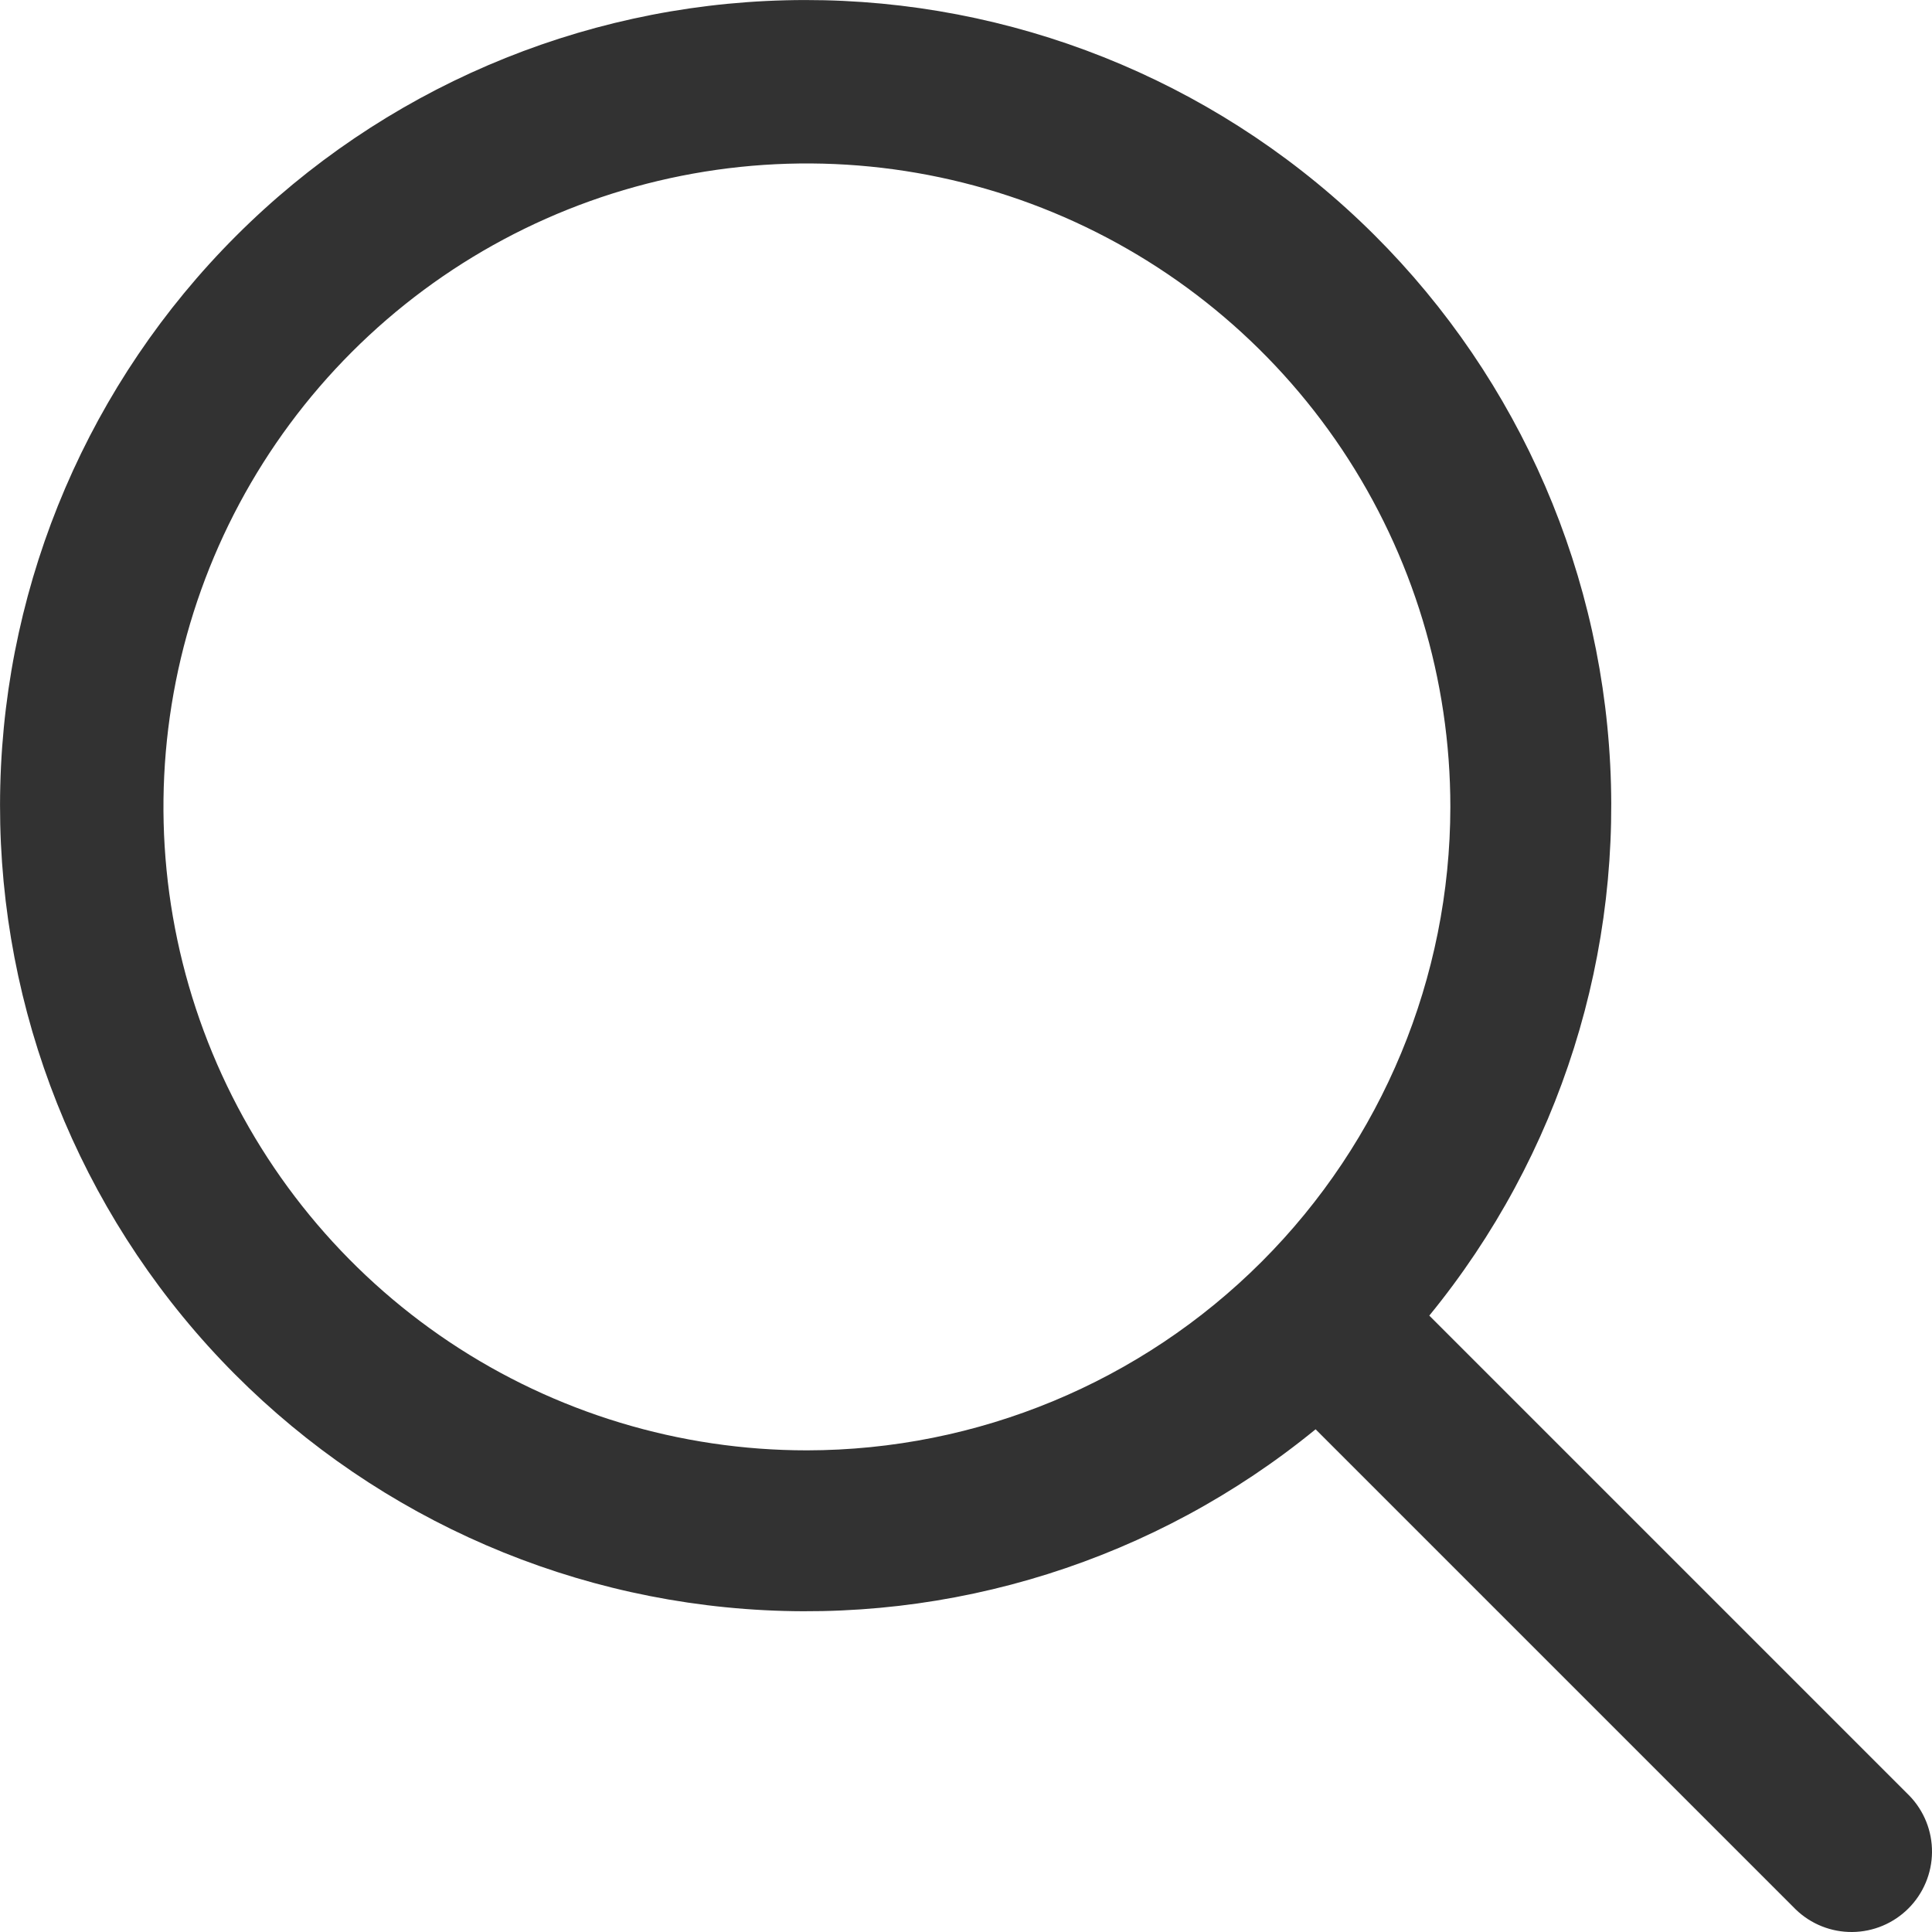
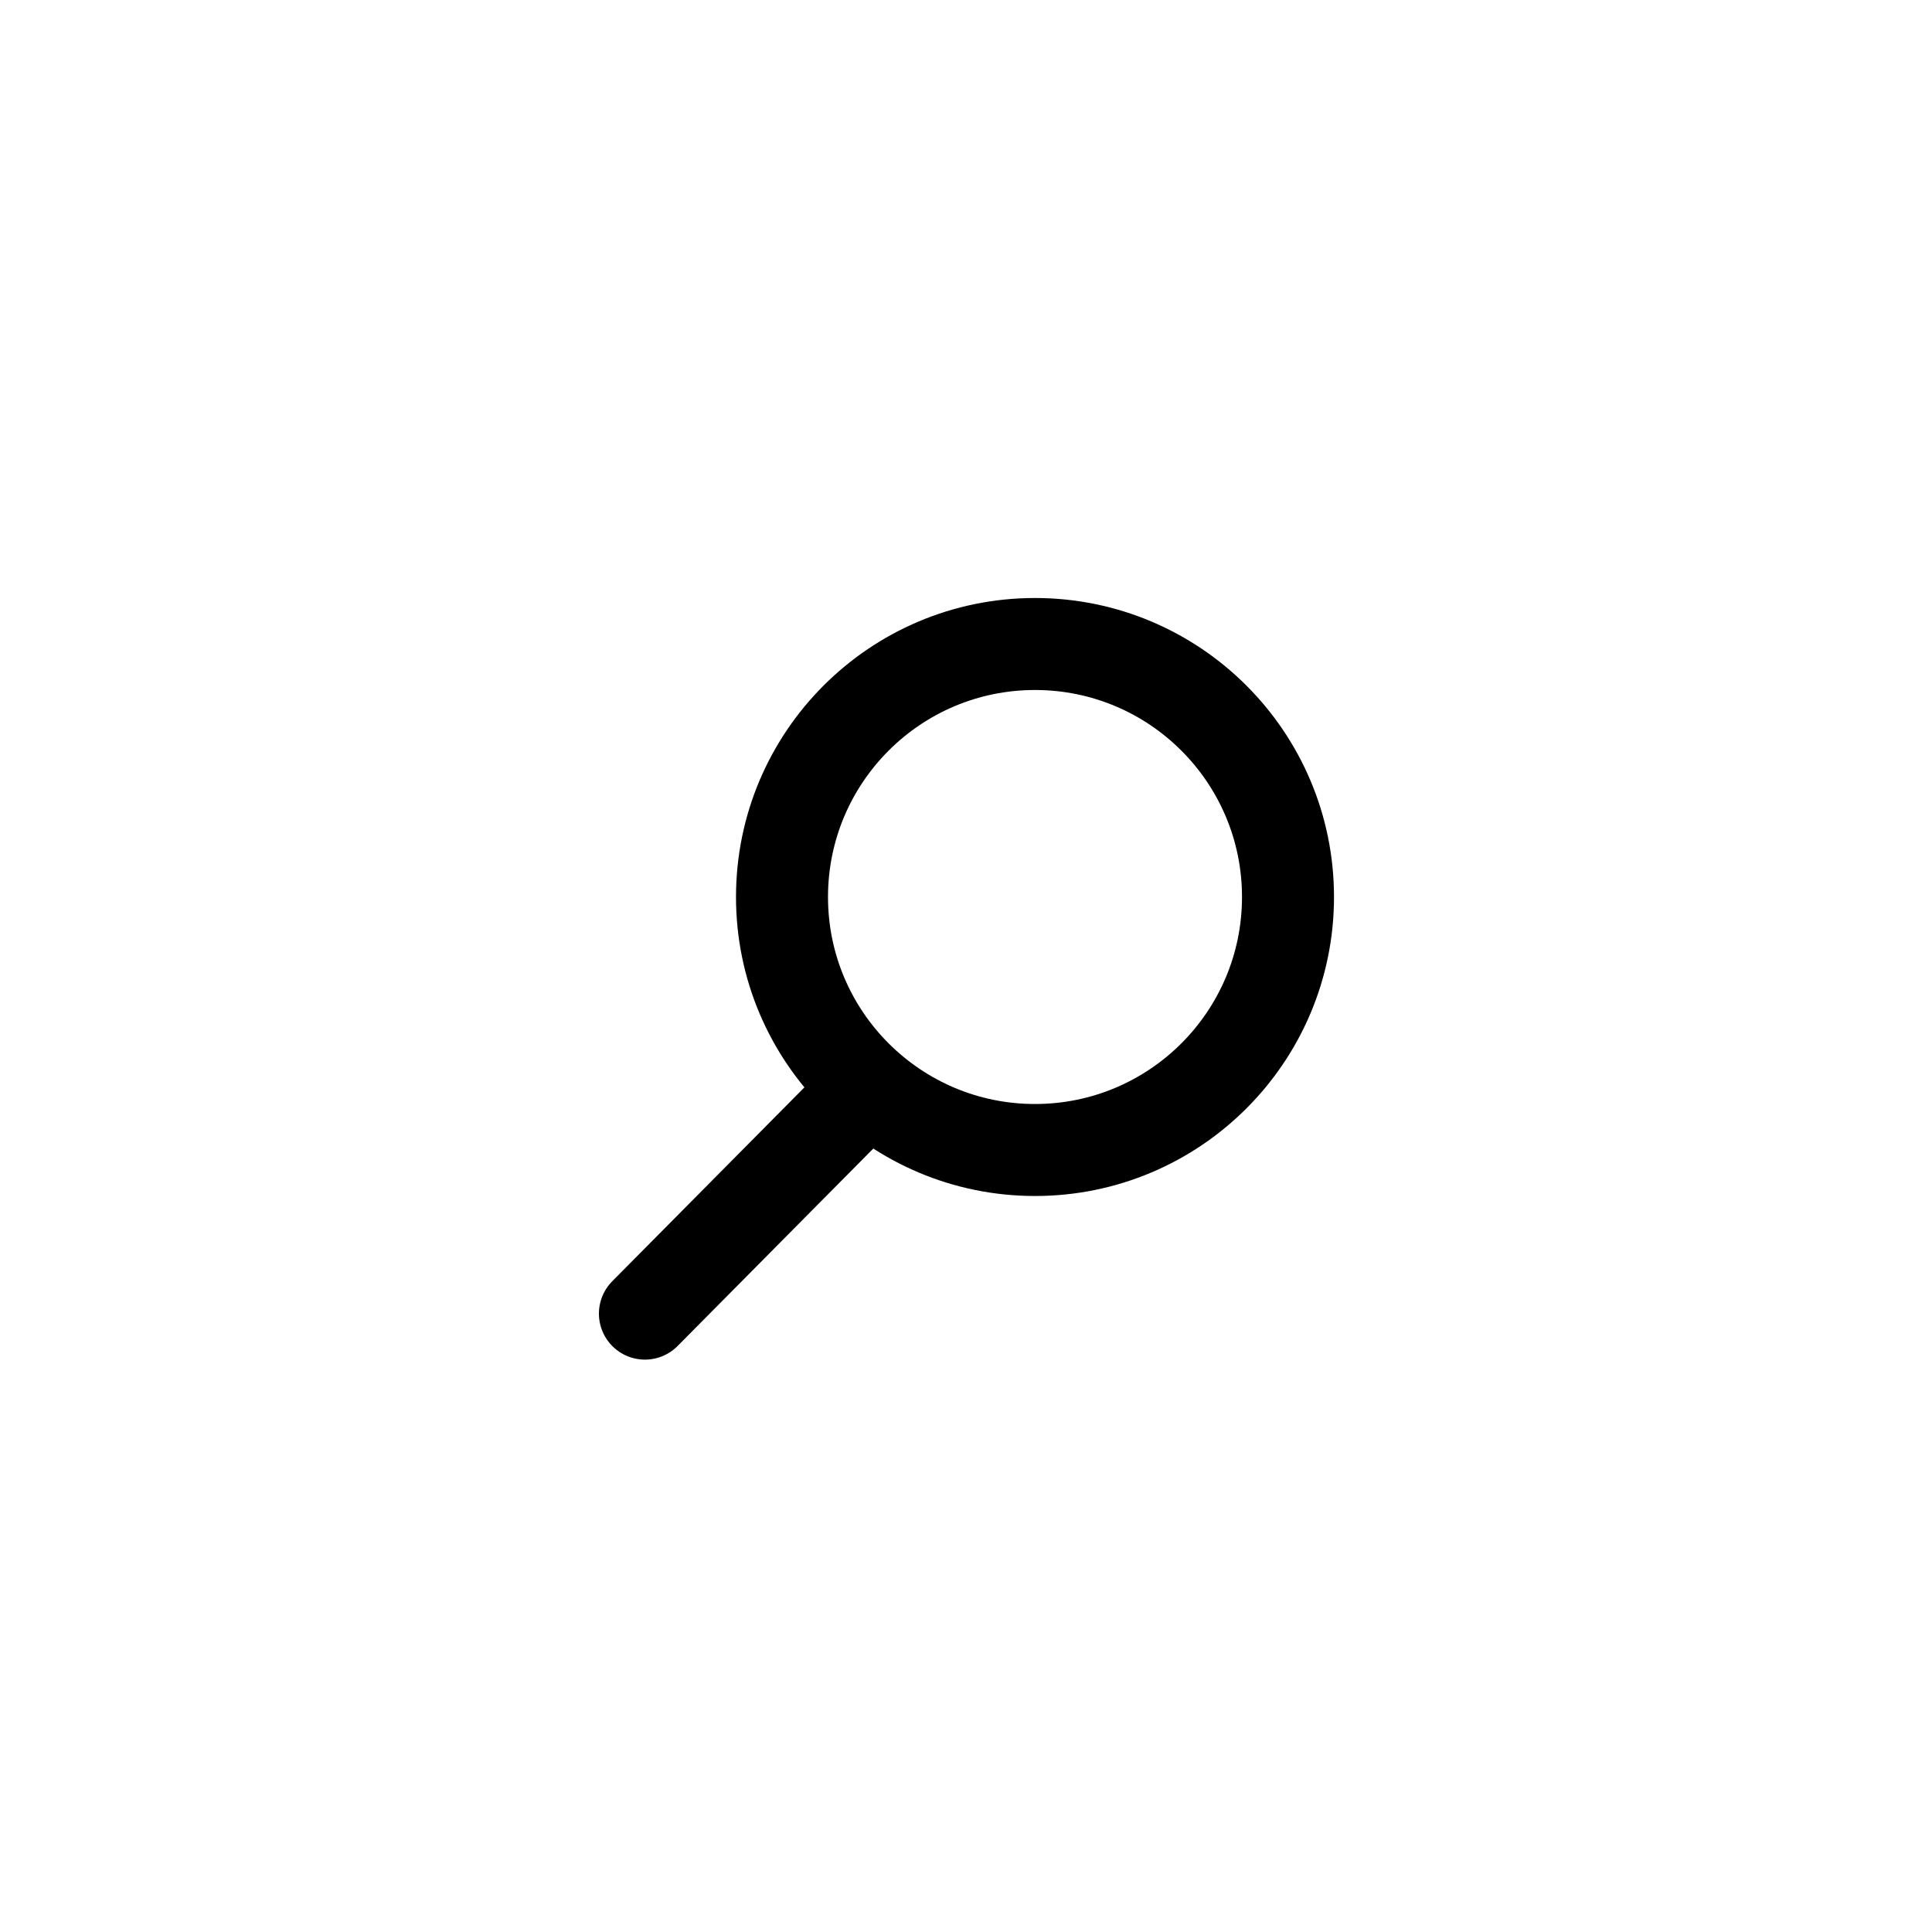
- <svg xmlns="http://www.w3.org/2000/svg" width="20" height="20" viewBox="0 0 20 20" fill="none">
-   <path d="M19.766 18.589L14.796 13.619C16.151 11.962 16.817 9.849 16.656 7.715C16.496 5.581 15.522 3.591 13.935 2.155C12.348 0.72 10.27 -0.051 8.131 0.003C5.992 0.056 3.956 0.93 2.443 2.443C0.93 3.956 0.056 5.992 0.003 8.131C-0.051 10.27 0.72 12.348 2.155 13.935C3.591 15.522 5.581 16.496 7.715 16.656C9.849 16.817 11.962 16.151 13.619 14.796L18.589 19.766C18.746 19.918 18.956 20.002 19.175 20C19.393 19.998 19.602 19.91 19.756 19.756C19.91 19.602 19.998 19.393 20 19.175C20.002 18.956 19.918 18.746 19.766 18.589ZM8.353 15.014C7.036 15.014 5.748 14.624 4.652 13.892C3.557 13.16 2.703 12.119 2.199 10.902C1.695 9.685 1.563 8.346 1.82 7.054C2.077 5.761 2.711 4.575 3.643 3.643C4.575 2.711 5.761 2.077 7.054 1.82C8.346 1.563 9.685 1.695 10.902 2.199C12.119 2.703 13.16 3.557 13.892 4.652C14.624 5.748 15.014 7.036 15.014 8.353C15.012 10.119 14.31 11.812 13.061 13.061C11.812 14.31 10.119 15.012 8.353 15.014Z" fill="#323232" />
+ <svg xmlns="http://www.w3.org/2000/svg" width="42" height="42" viewBox="0 0 42 42" fill="none">
+   <path d="M14.02 28.557L18.624 23.912" stroke="black" stroke-width="2" stroke-linecap="round" />
+   <circle cx="22.5" cy="19.5" r="5.5" stroke="black" stroke-width="2" />
</svg>
